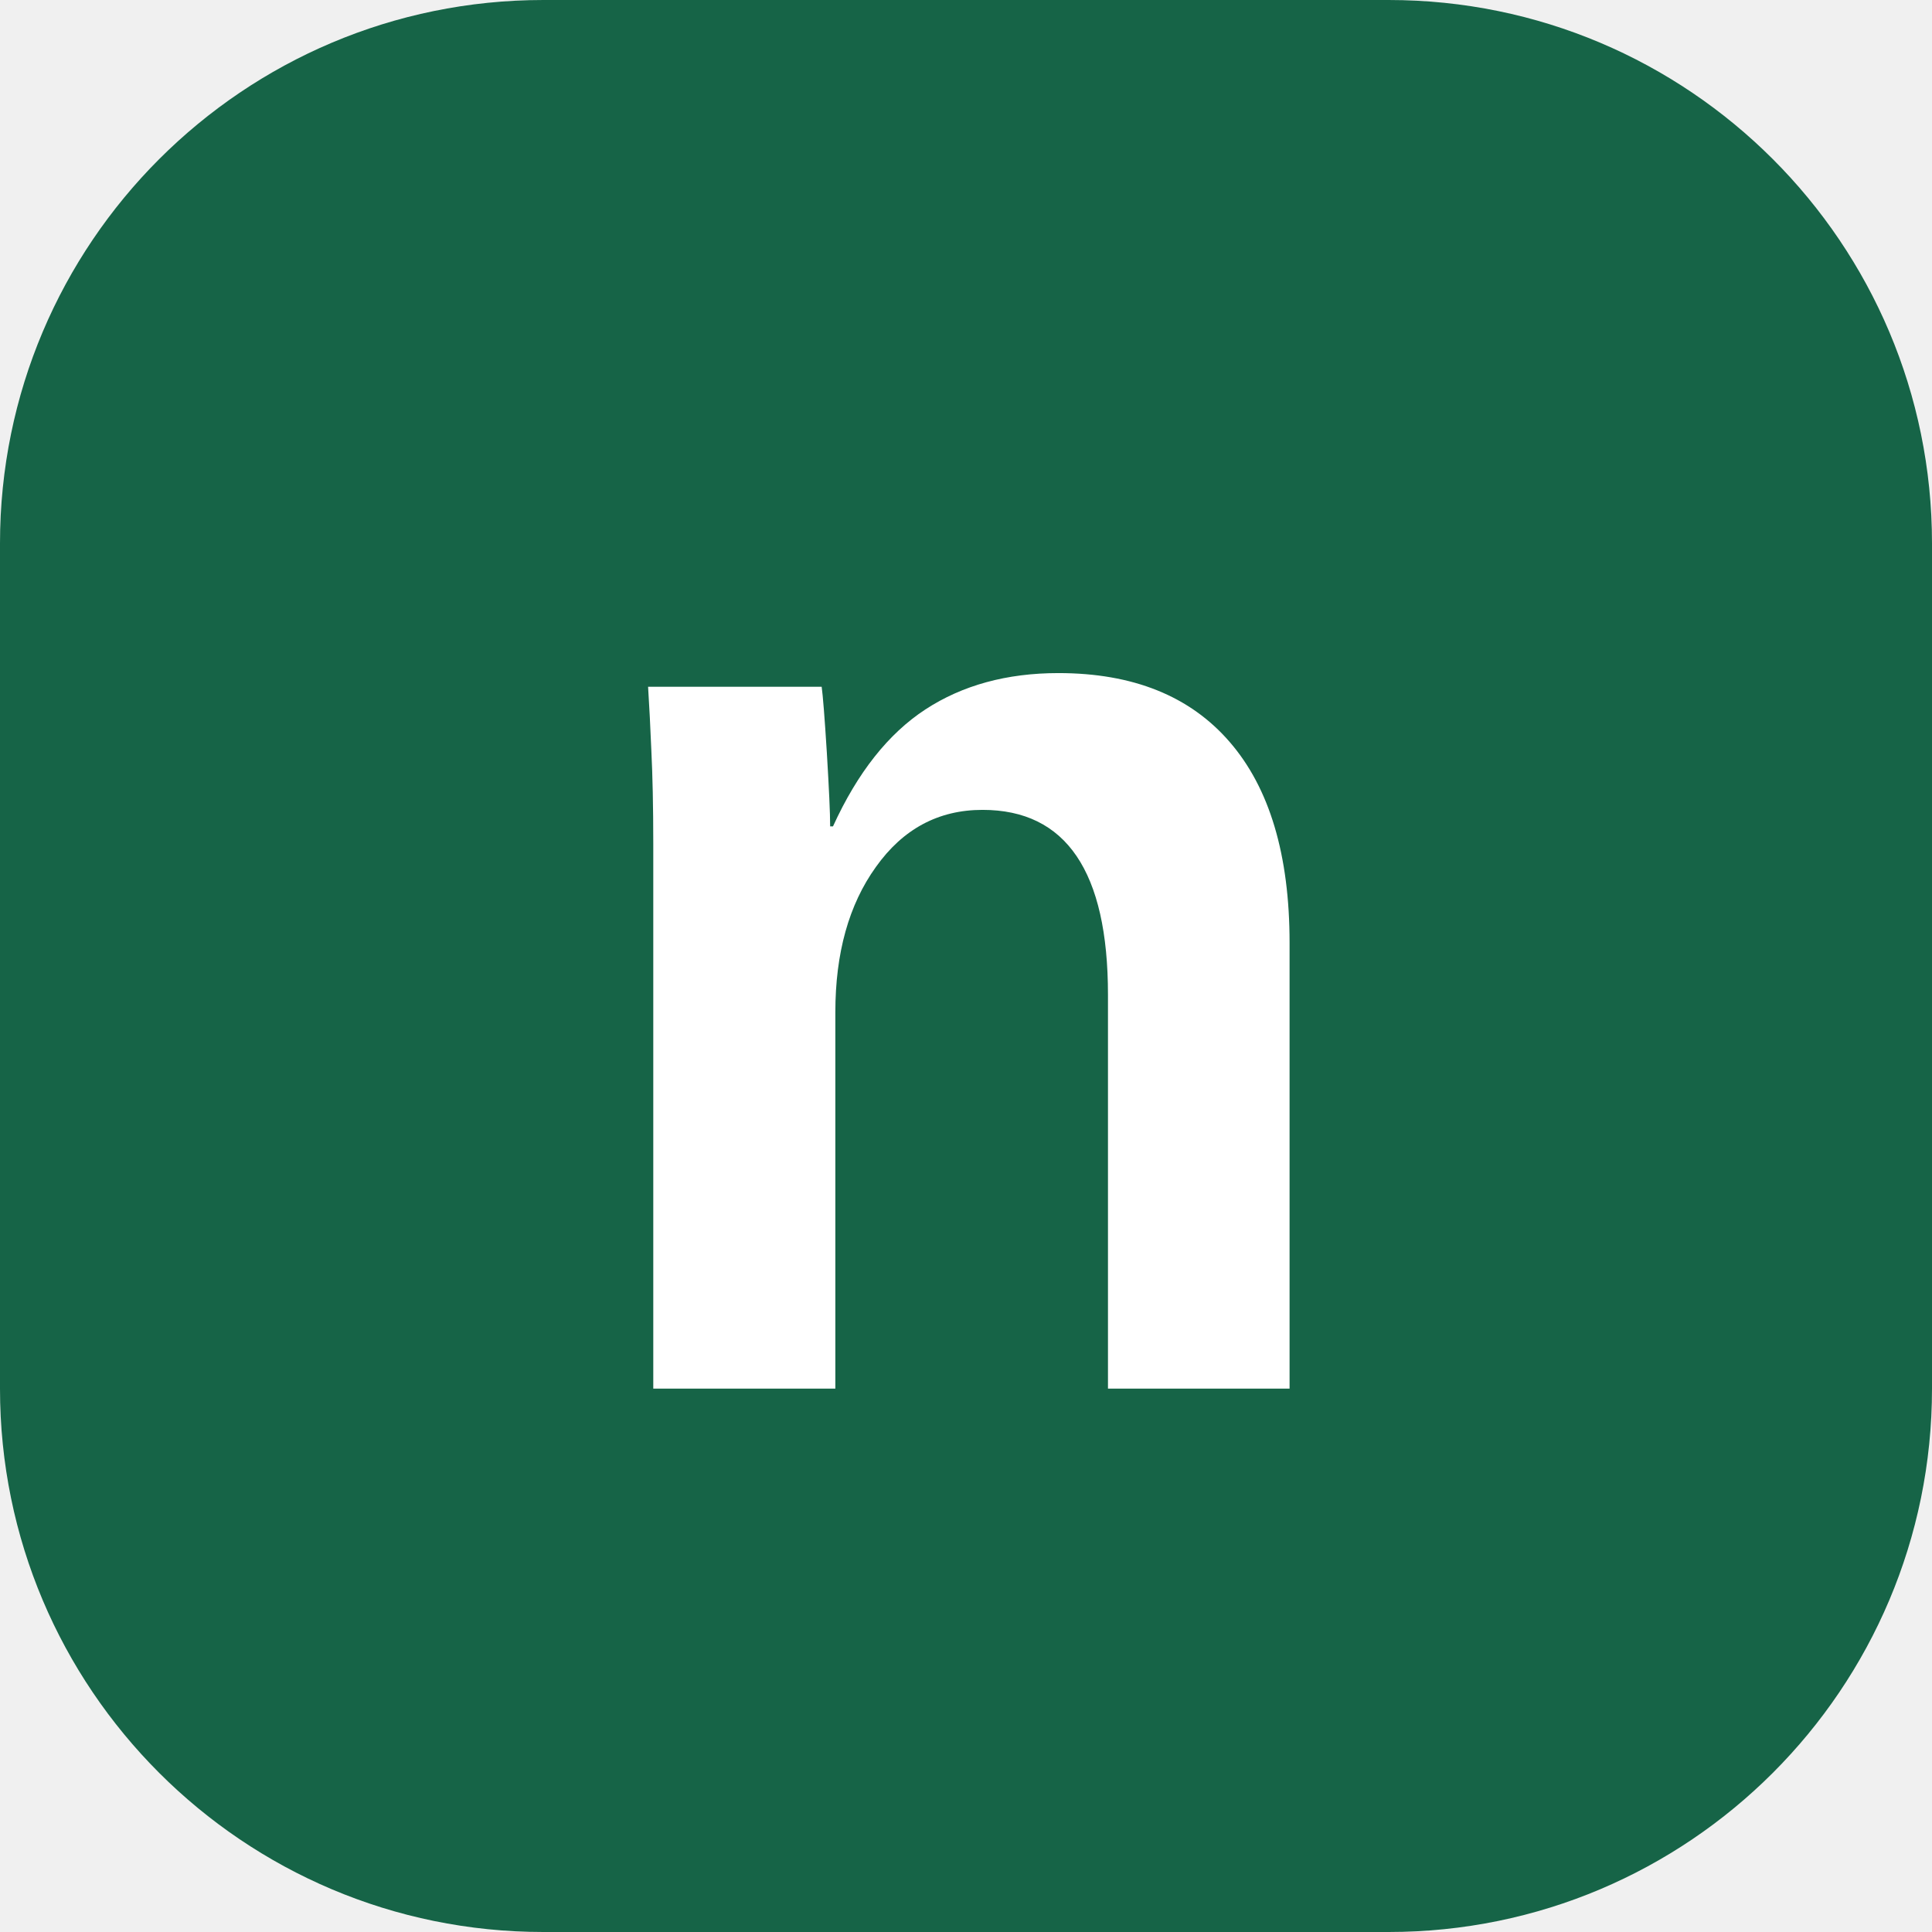
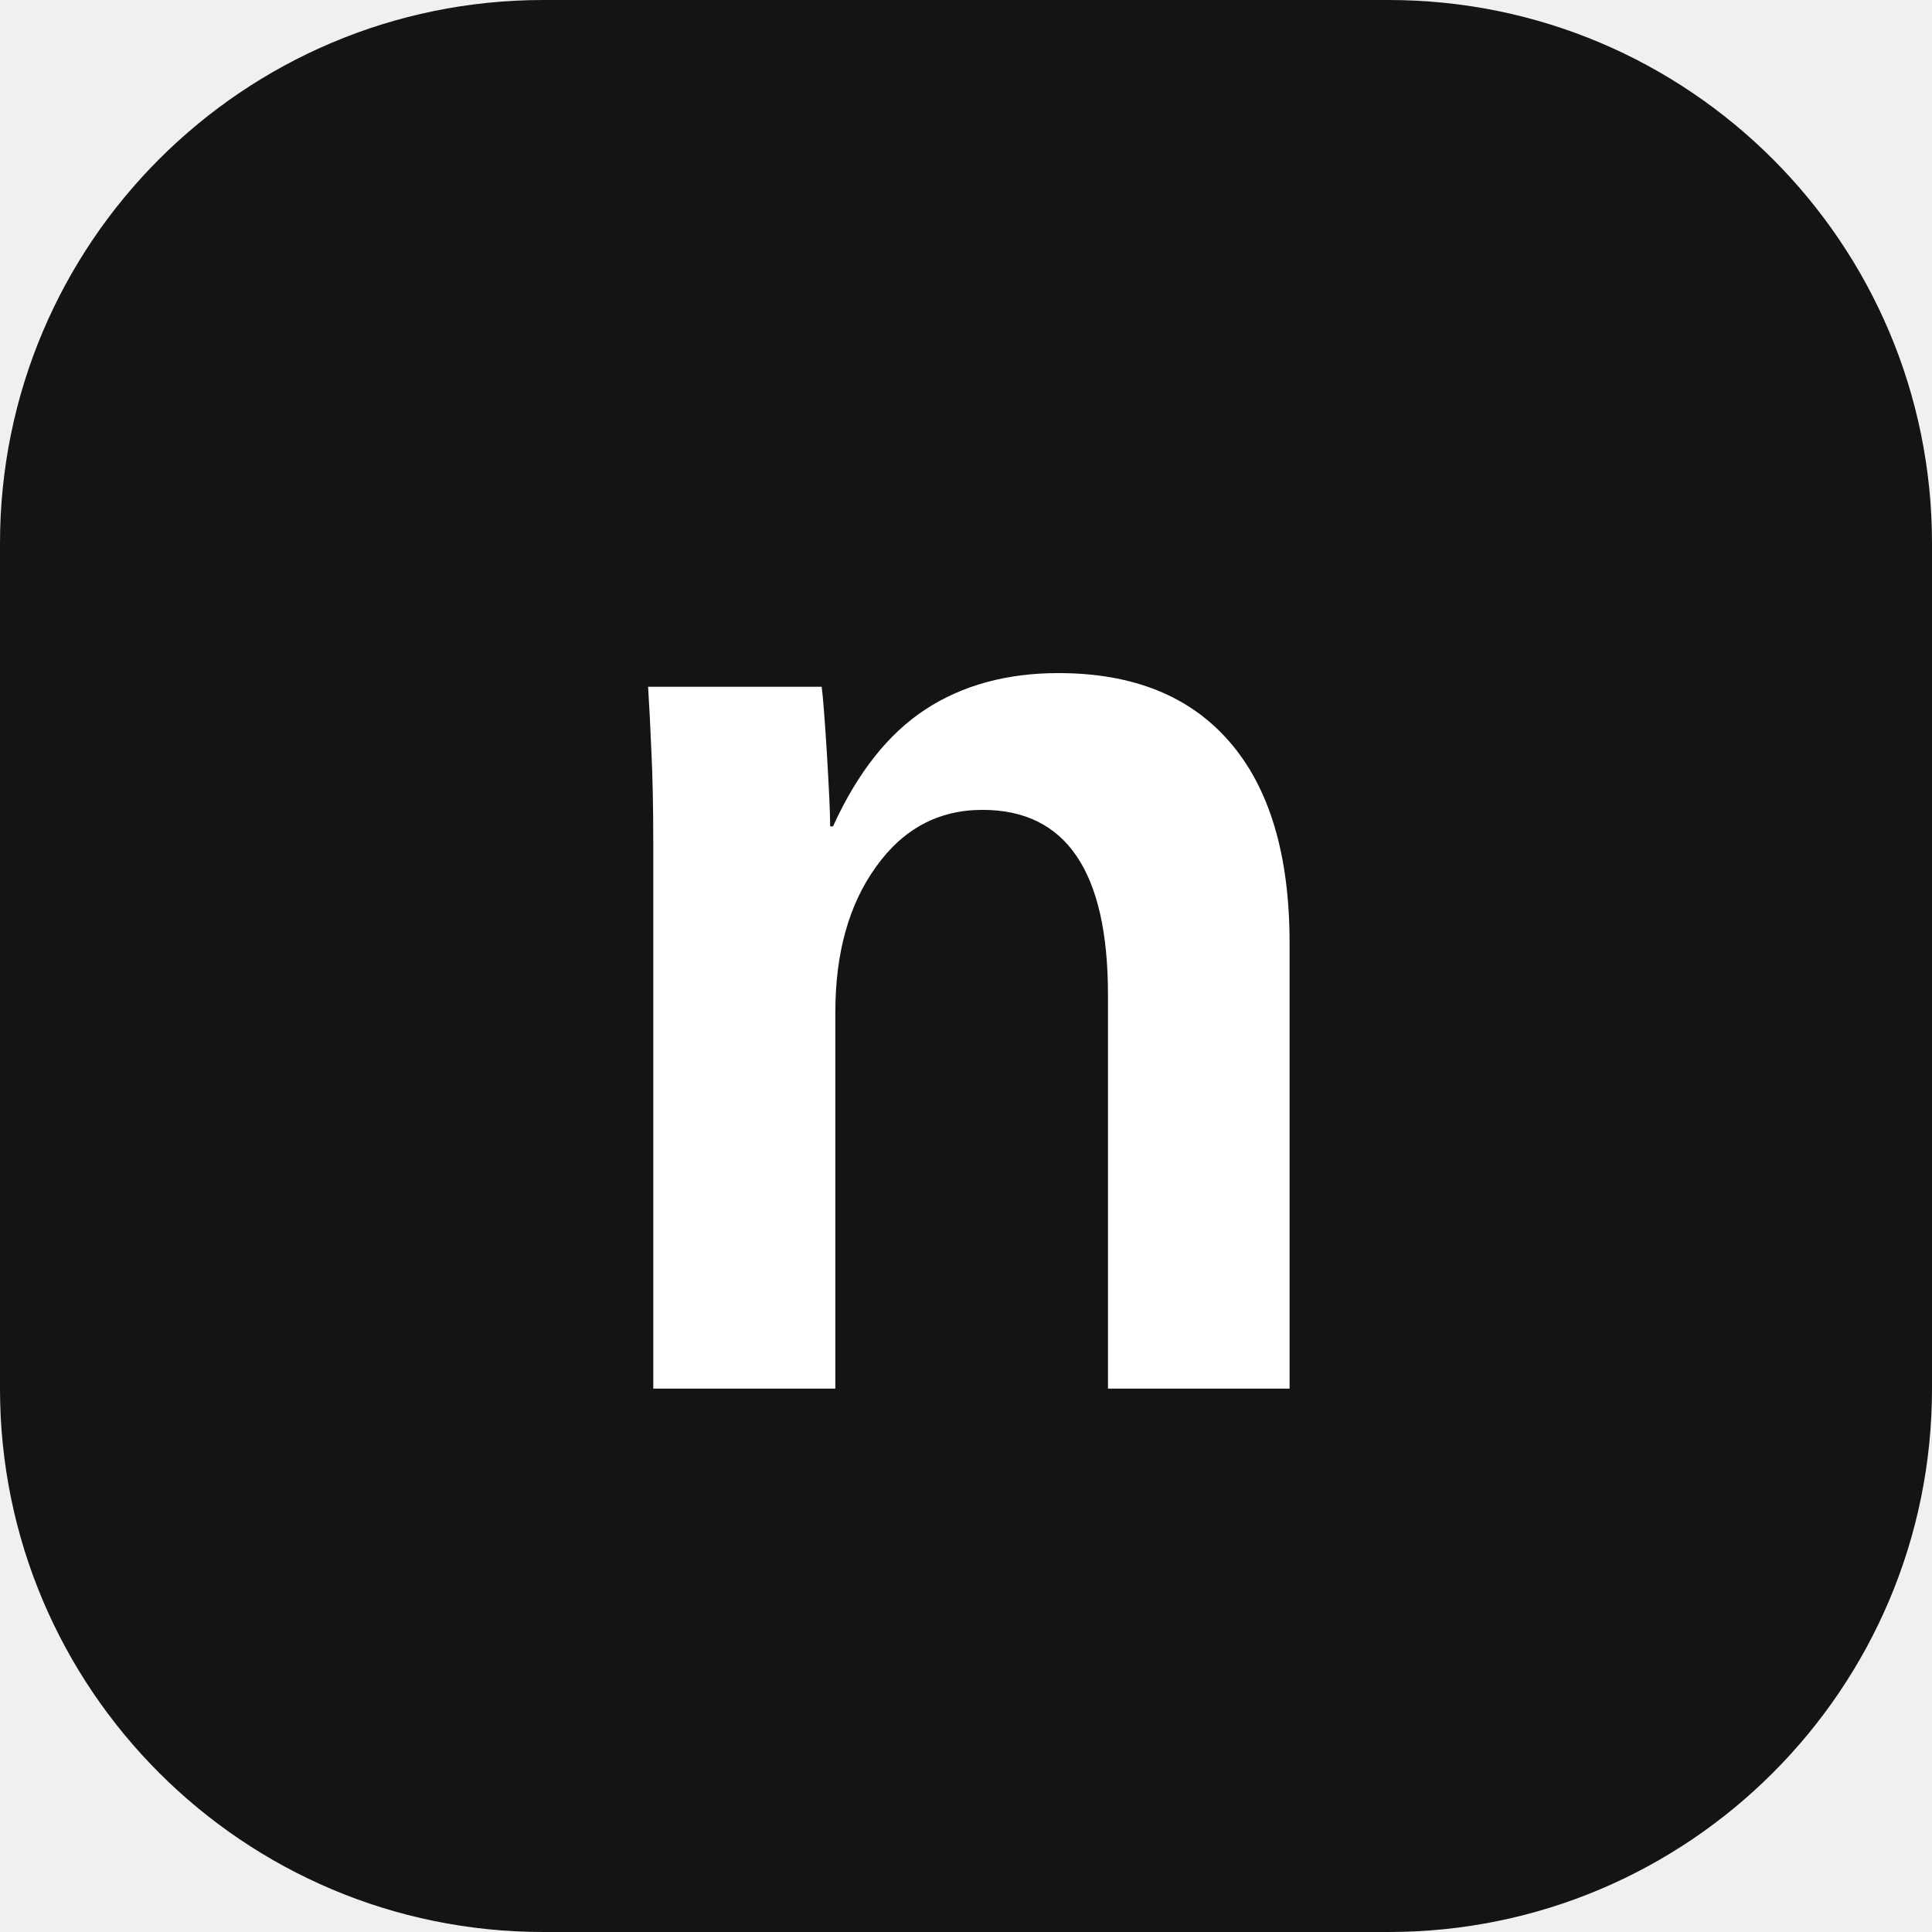
<svg xmlns="http://www.w3.org/2000/svg" viewBox="0 0 64 64">
-   <rect width="64" height="64" rx="18" fill="#166447" />
+   <rect width="64" height="64" rx="18" fill="#141414" />
  <text x="32" y="46" font-family="Arial,sans-serif" font-size="44" font-weight="700" fill="#fff" text-anchor="middle">n</text>
</svg>
